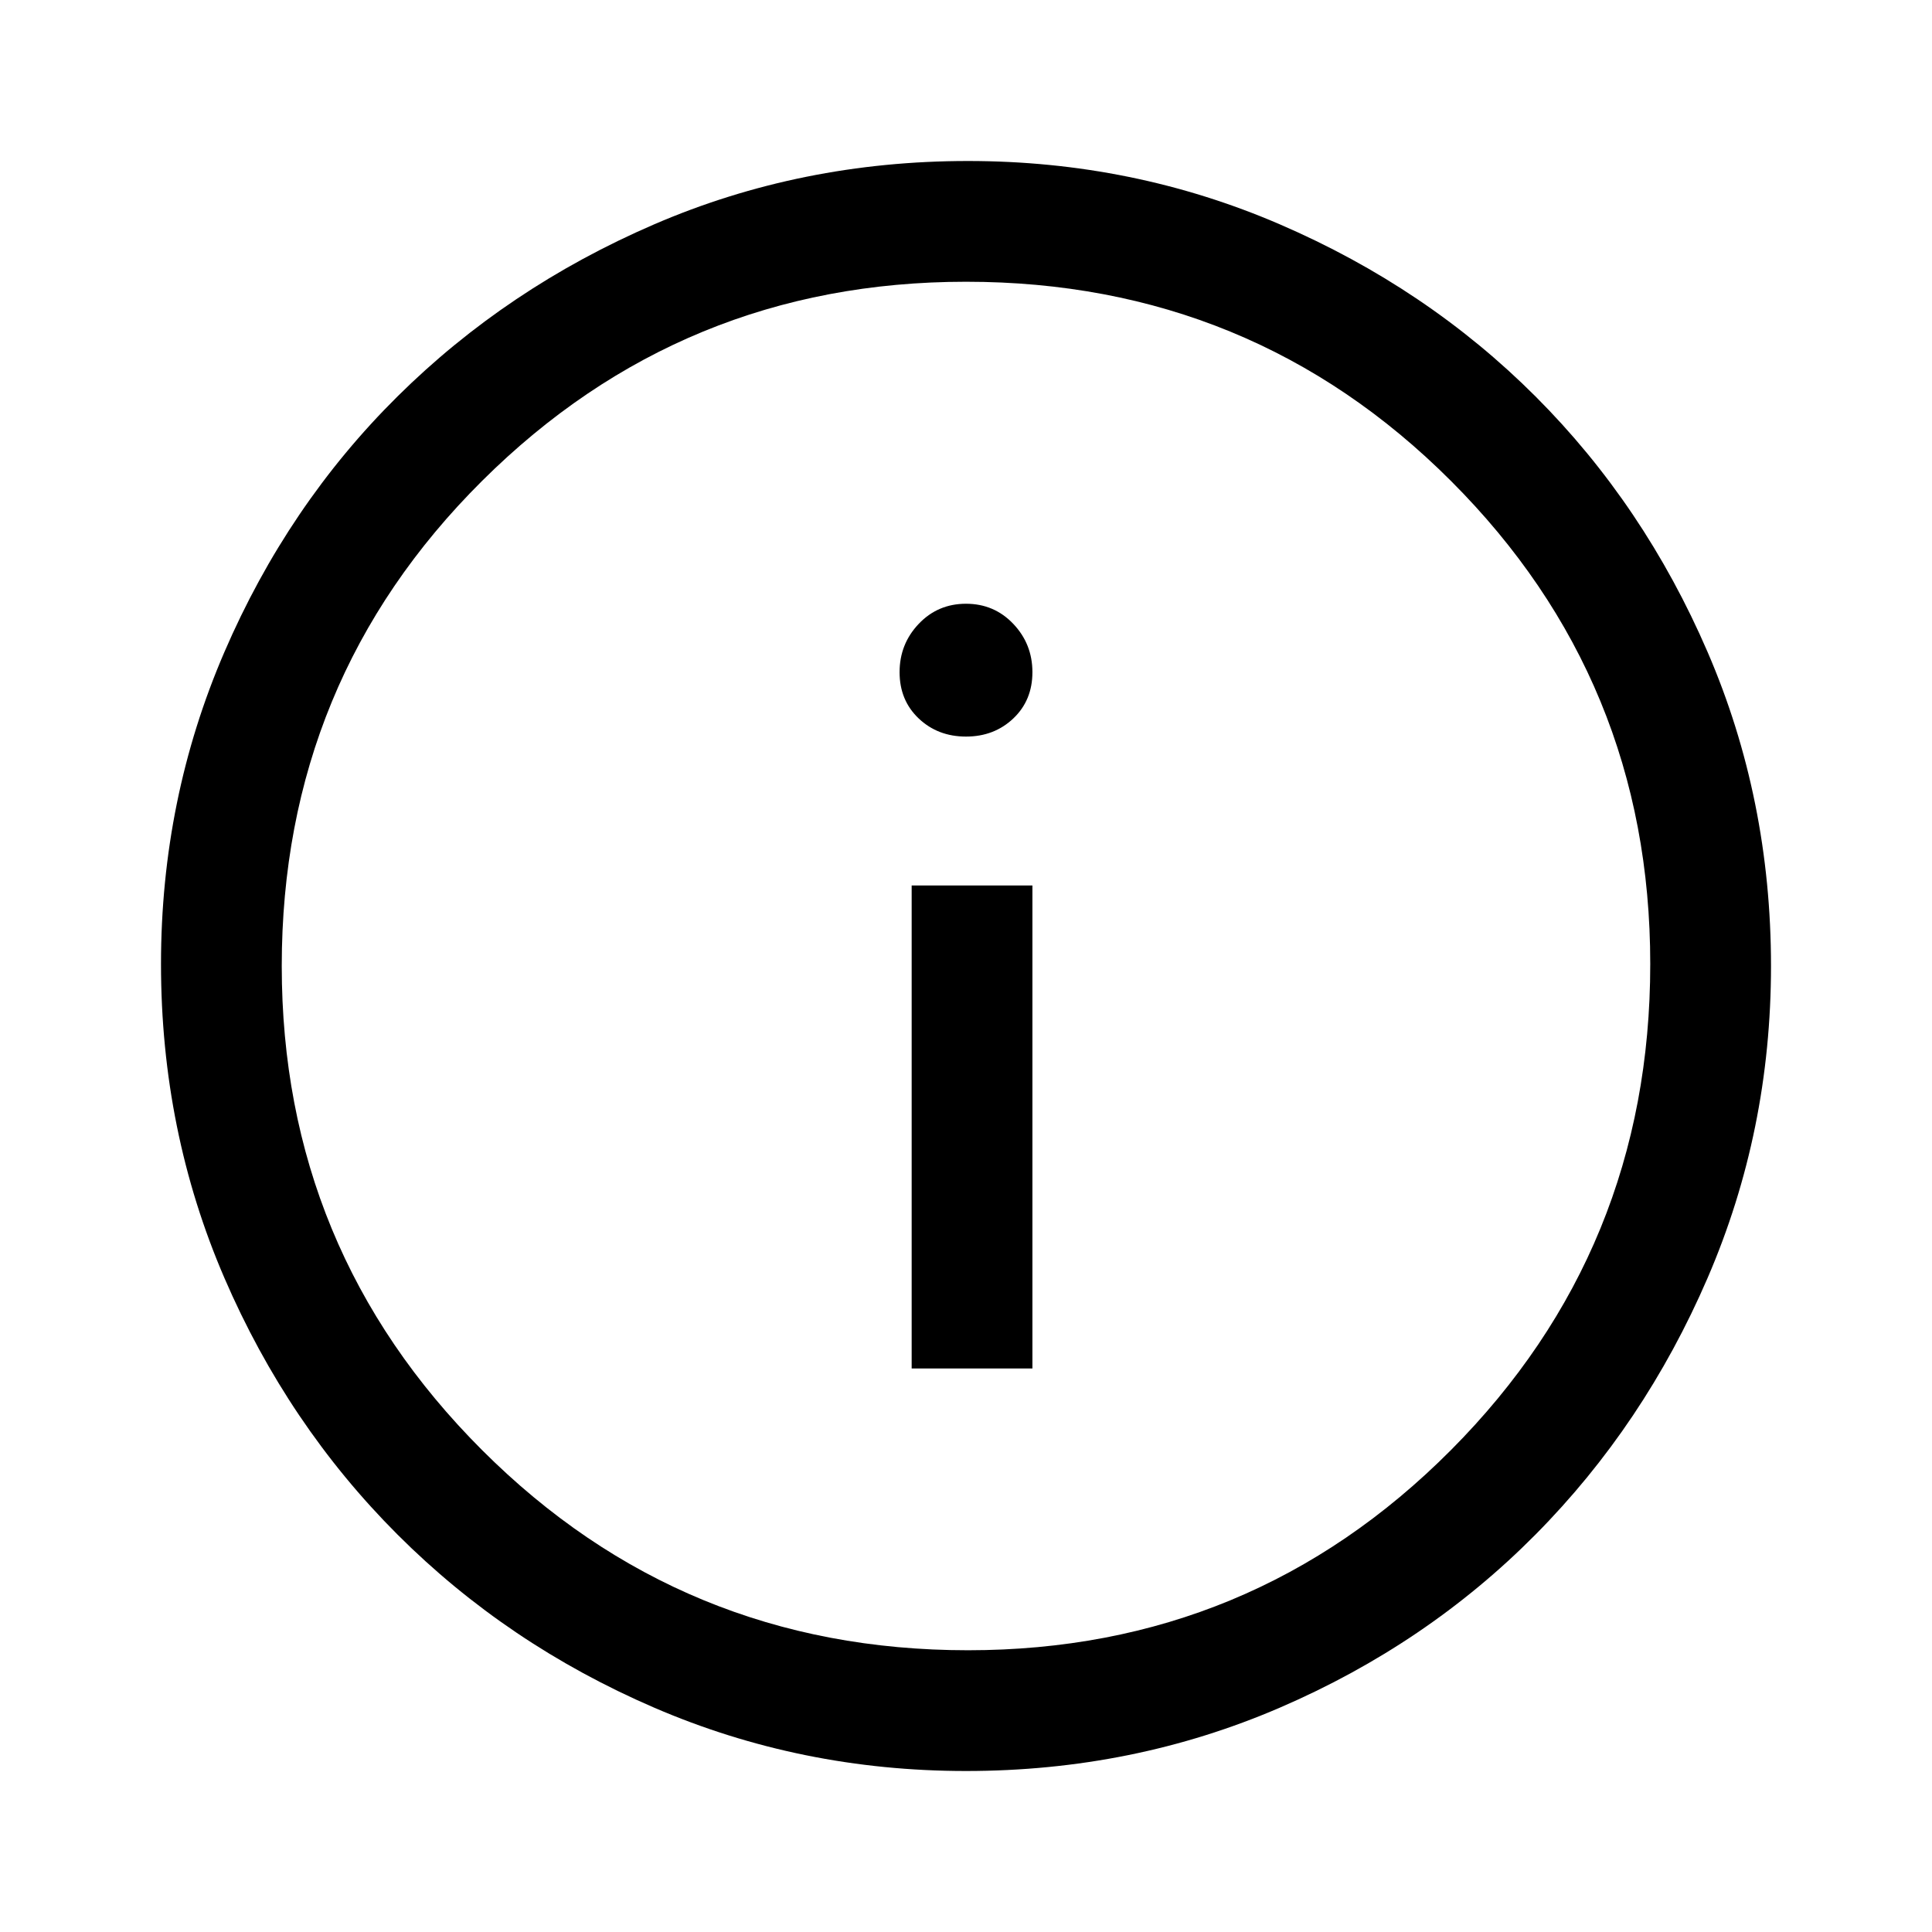
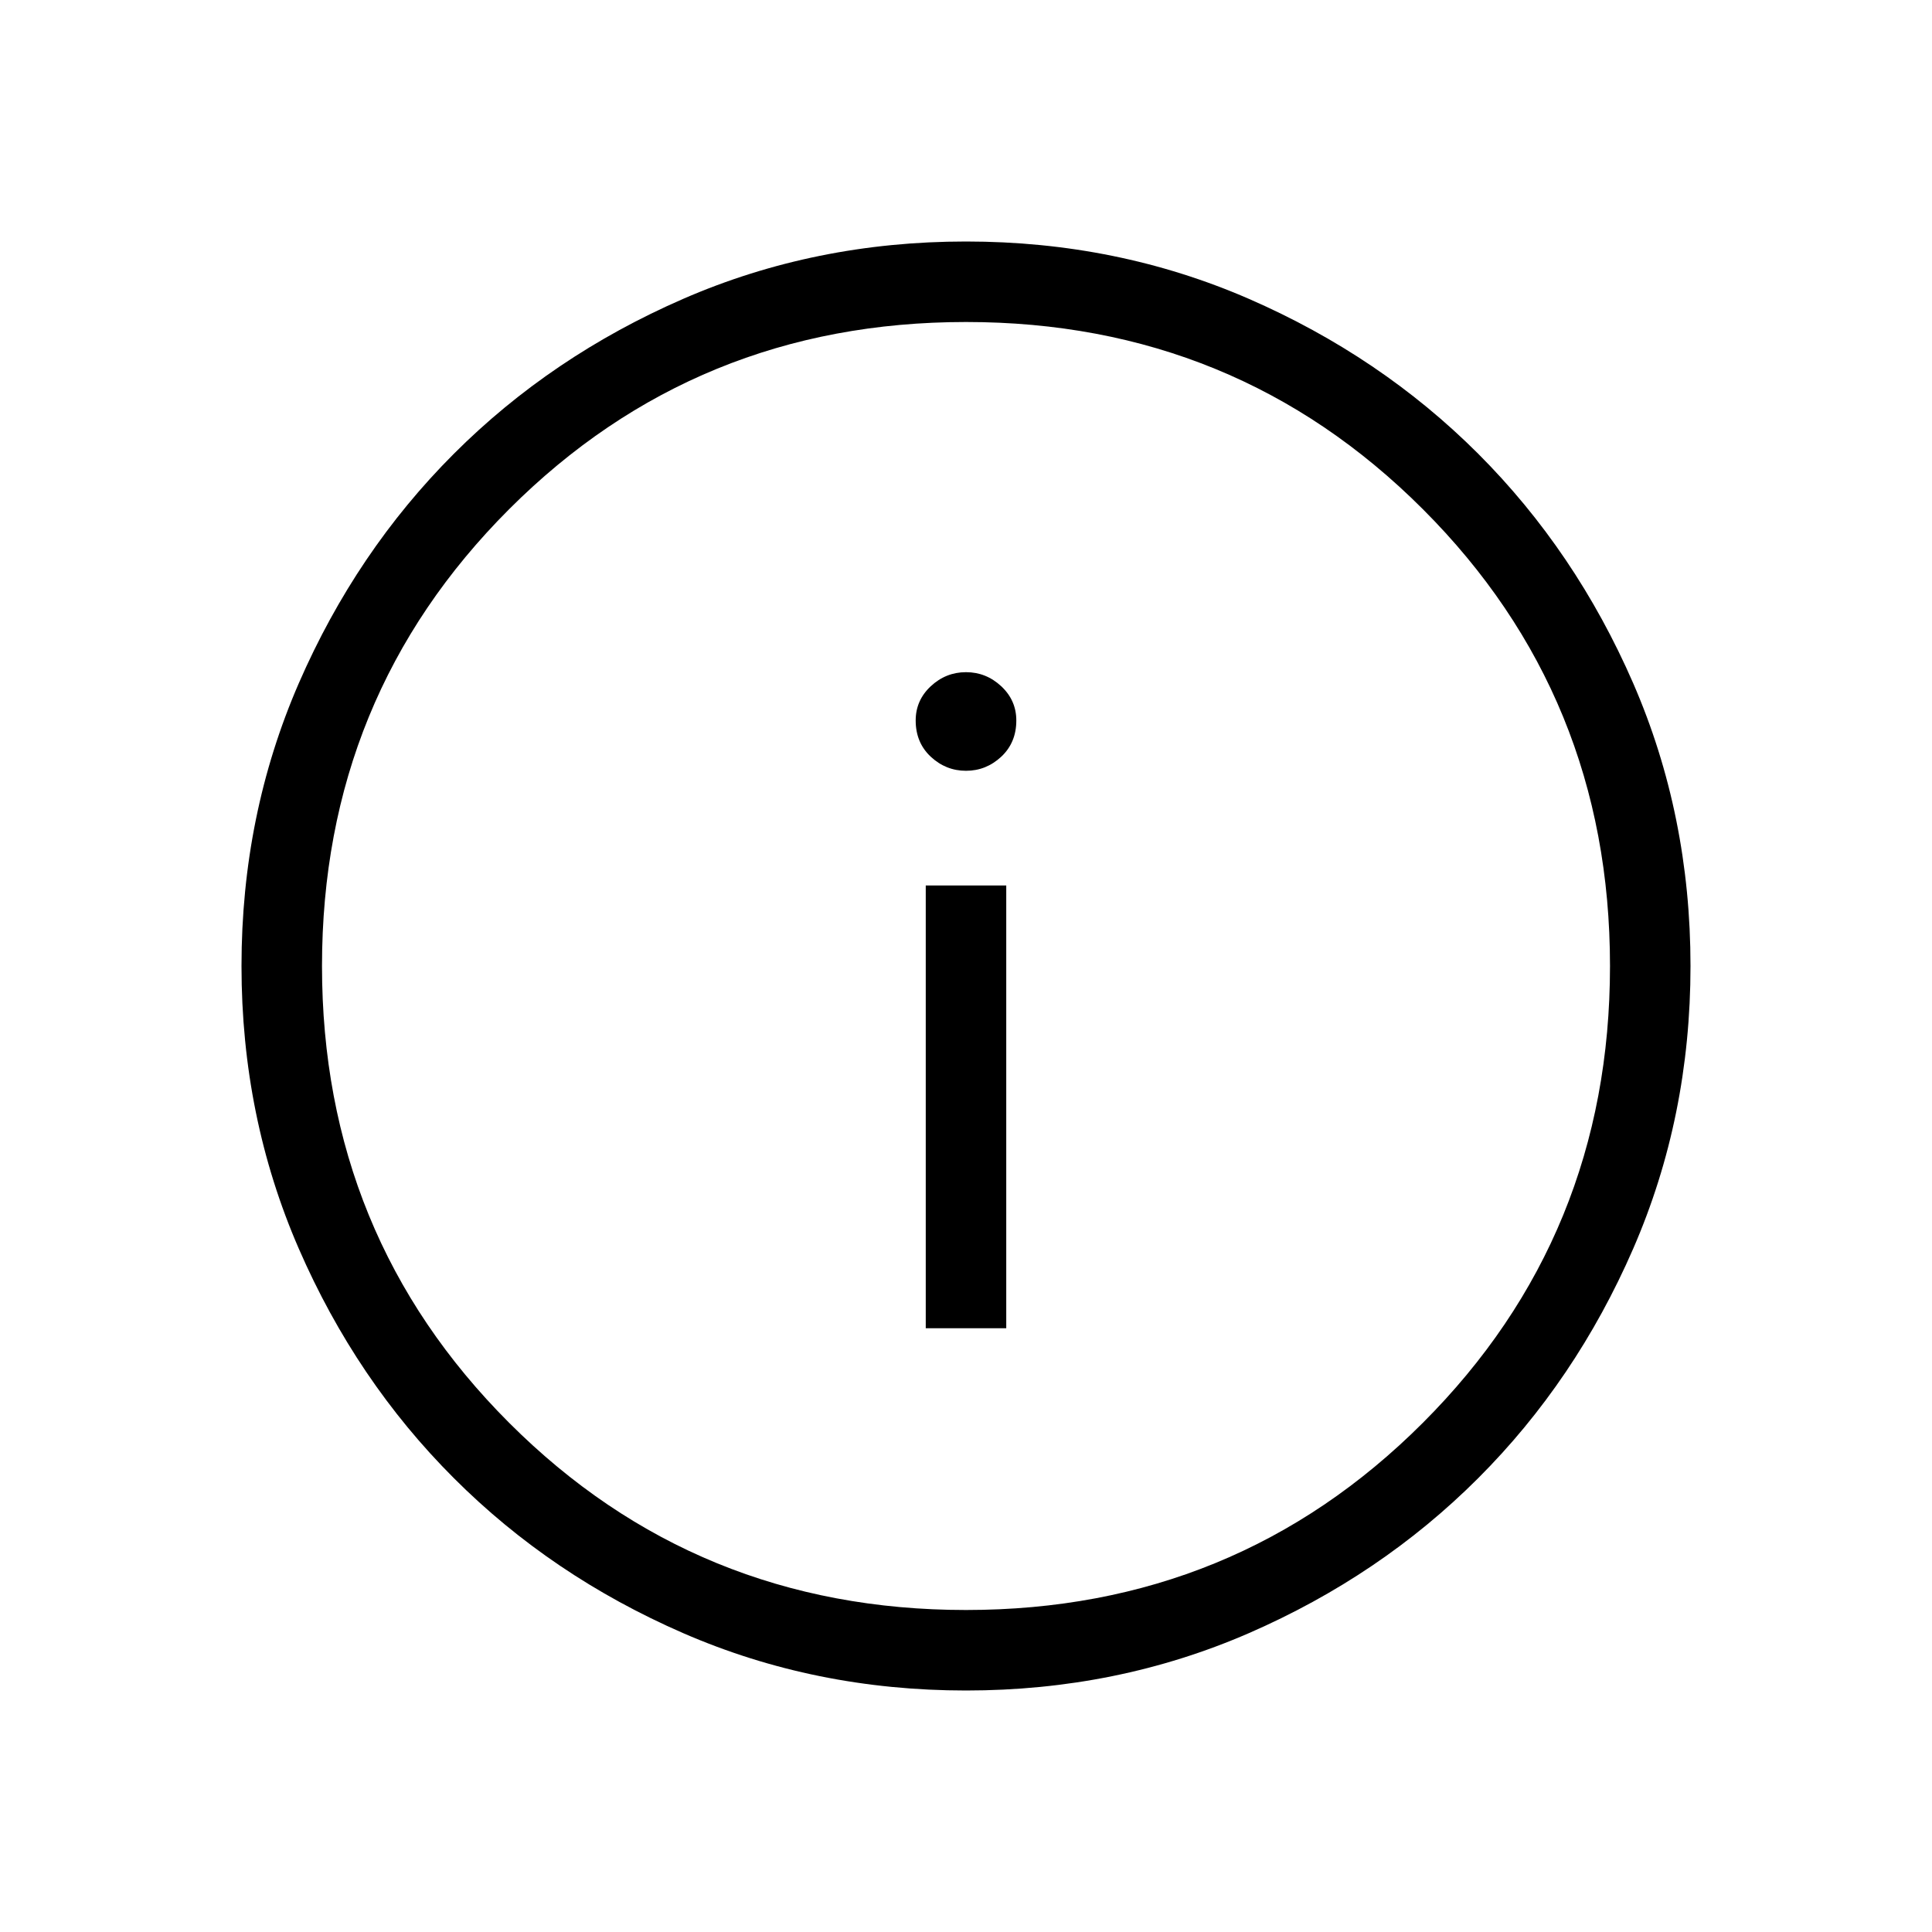
- <svg xmlns="http://www.w3.org/2000/svg" height="48" width="48">
-   <path d="M22.65 34h3V22h-3ZM24 18.3q.7 0 1.175-.45.475-.45.475-1.15t-.475-1.2Q24.7 15 24 15q-.7 0-1.175.5-.475.5-.475 1.2t.475 1.15q.475.45 1.175.45ZM24 44q-4.1 0-7.75-1.575-3.65-1.575-6.375-4.3-2.725-2.725-4.3-6.375Q4 28.1 4 23.95q0-4.1 1.575-7.75 1.575-3.65 4.3-6.35 2.725-2.7 6.375-4.275Q19.9 4 24.05 4q4.1 0 7.75 1.575 3.65 1.575 6.35 4.275 2.7 2.7 4.275 6.35Q44 19.85 44 24q0 4.1-1.575 7.75-1.575 3.65-4.275 6.375t-6.35 4.3Q28.15 44 24 44Zm.05-3q7.05 0 12-4.975T41 23.95q0-7.05-4.95-12T24 7q-7.05 0-12.025 4.95Q7 16.9 7 24q0 7.05 4.975 12.025Q16.95 41 24.05 41ZM24 24Z" />
+ <svg xmlns="http://www.w3.org/2000/svg" height="24" width="24">
+   <path d="M11.5 16.5h1V11h-1Zm.5-6.925q.25 0 .438-.175.187-.175.187-.45 0-.25-.187-.425Q12.25 8.35 12 8.35t-.438.175q-.187.175-.187.425 0 .275.187.45.188.175.438.175ZM12 21q-1.875 0-3.512-.712-1.638-.713-2.85-1.926-1.213-1.212-1.926-2.85Q3 13.875 3 12t.712-3.513q.713-1.637 1.926-2.85 1.212-1.212 2.85-1.925Q10.125 3 12 3t3.513.712q1.637.713 2.85 1.925 1.212 1.213 1.925 2.85Q21 10.125 21 12t-.712 3.512q-.713 1.638-1.925 2.85-1.213 1.213-2.85 1.926Q13.875 21 12 21Zm0-1q3.35 0 5.675-2.325Q20 15.35 20 12q0-3.35-2.325-5.675Q15.35 4 12 4 8.65 4 6.325 6.325 4 8.65 4 12q0 3.35 2.325 5.675Q8.65 20 12 20Zm0-8Z" />
</svg>
